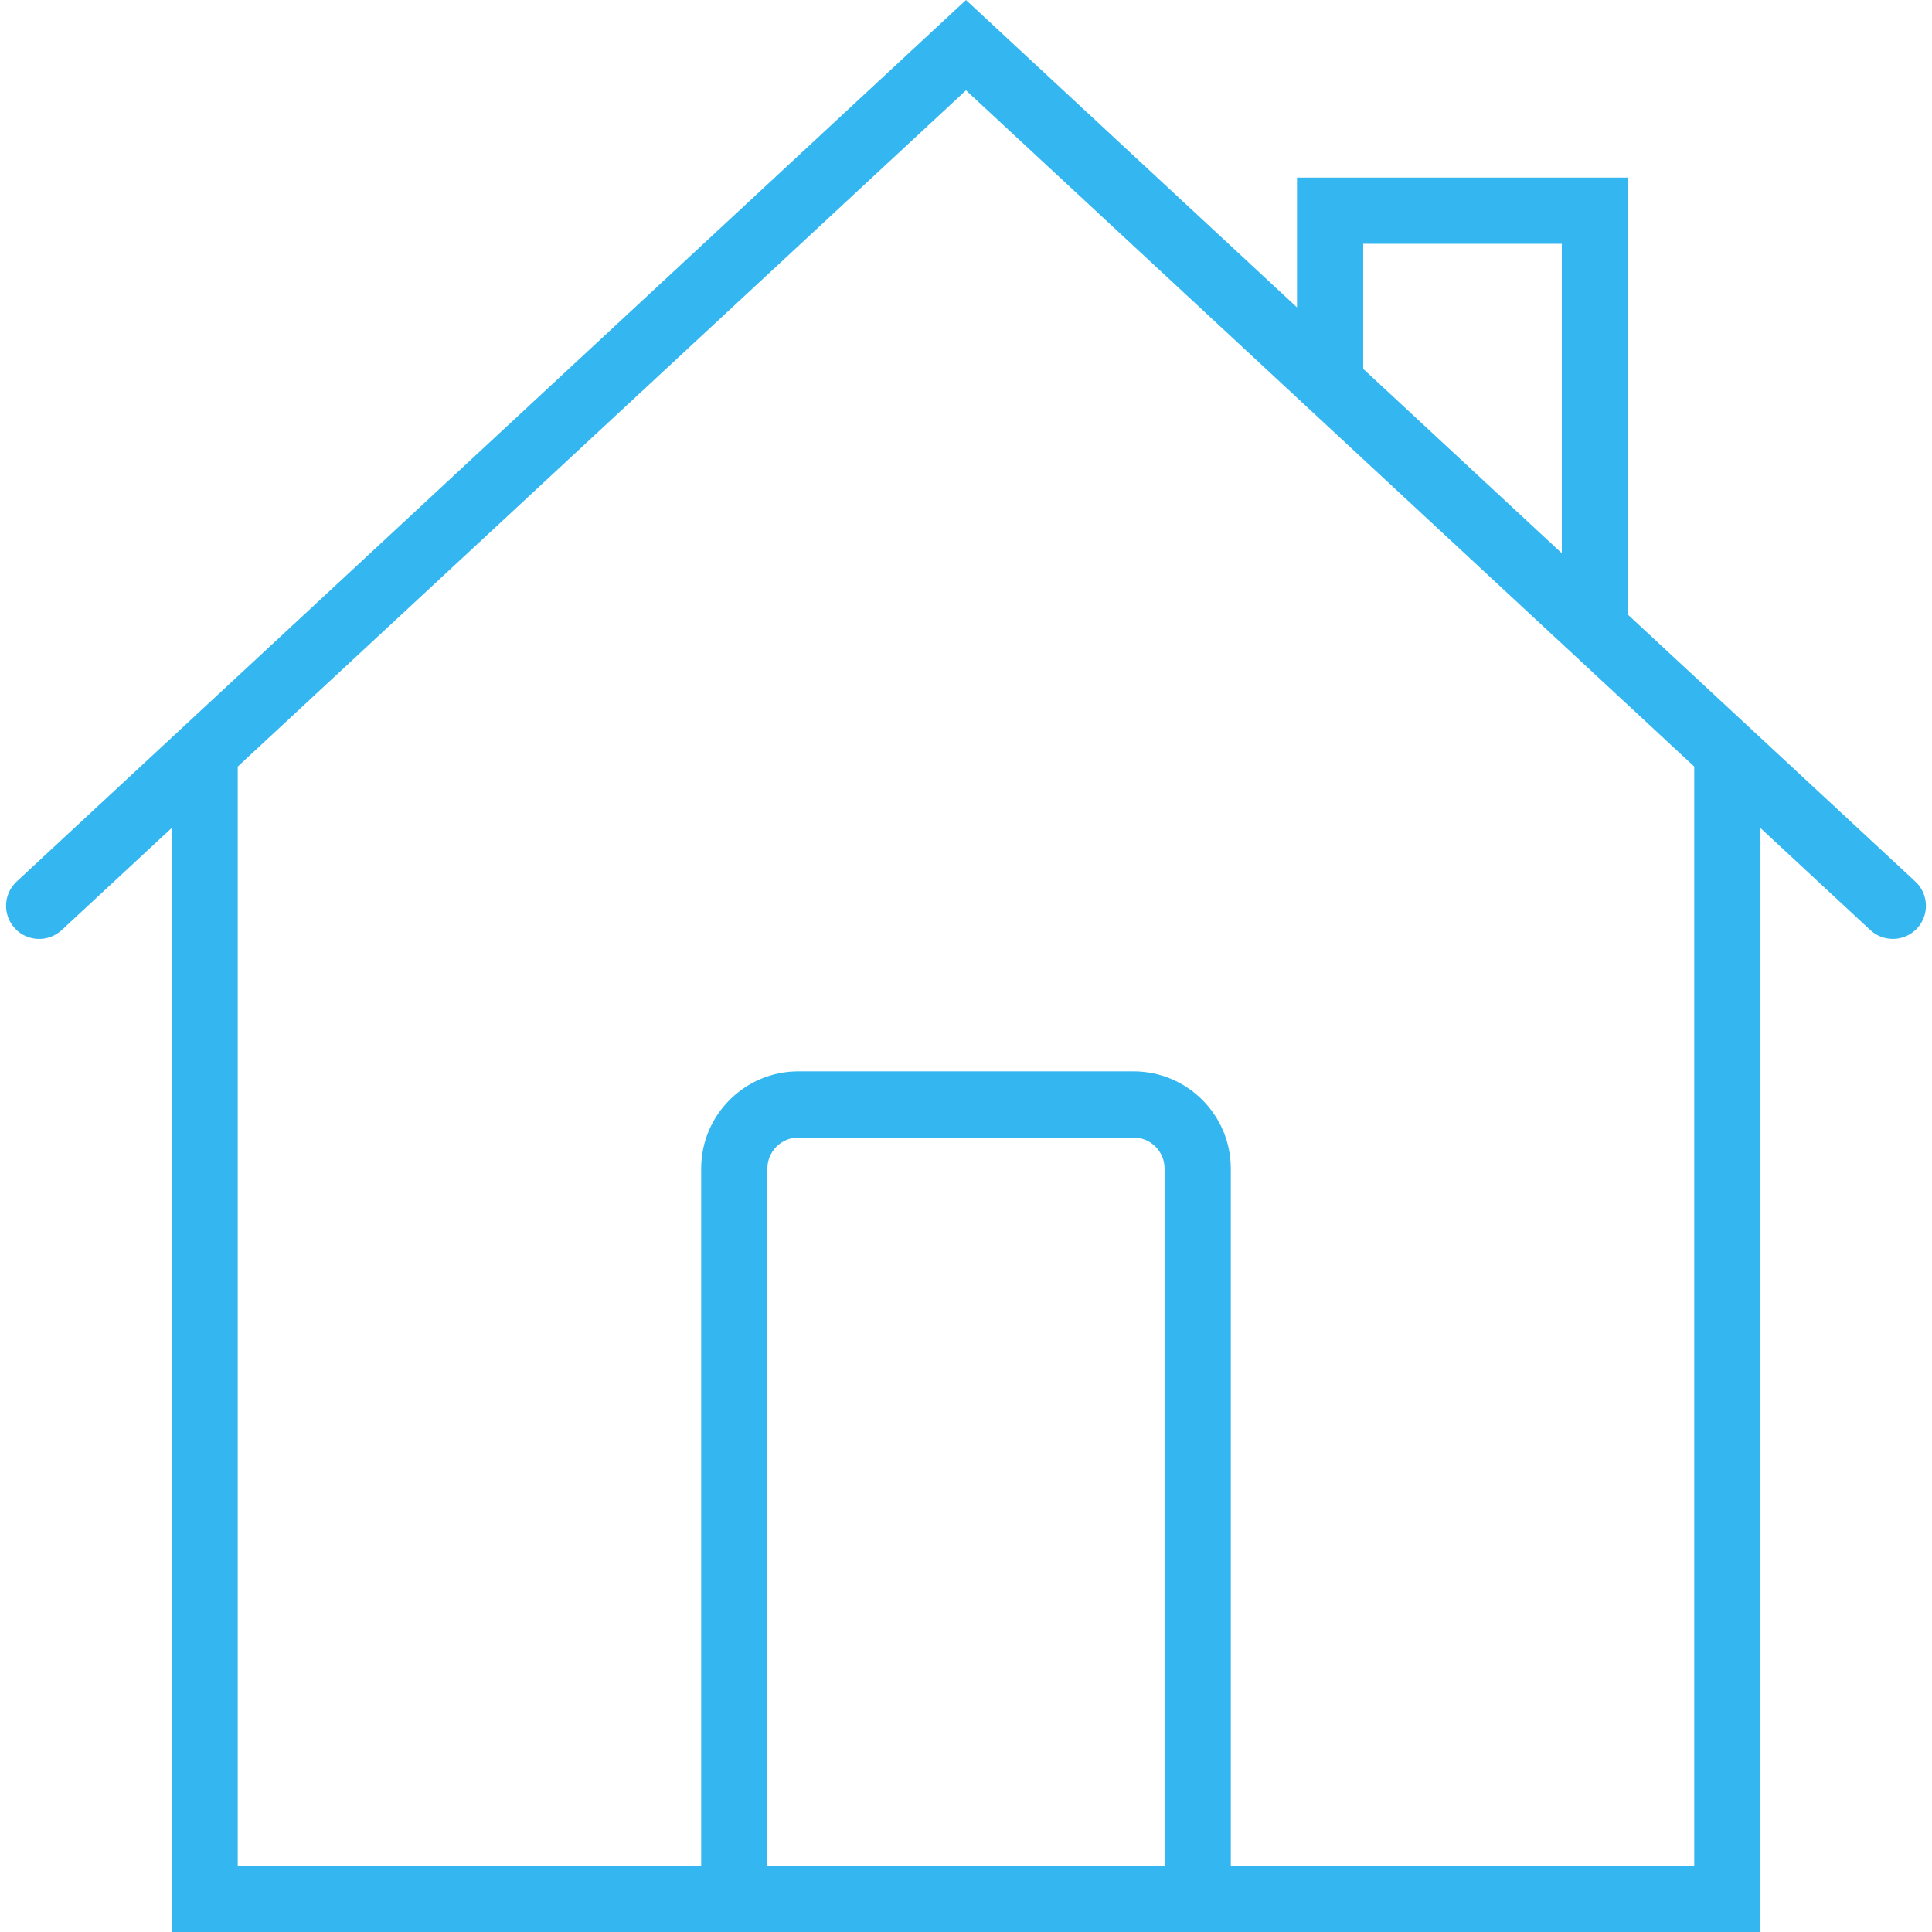
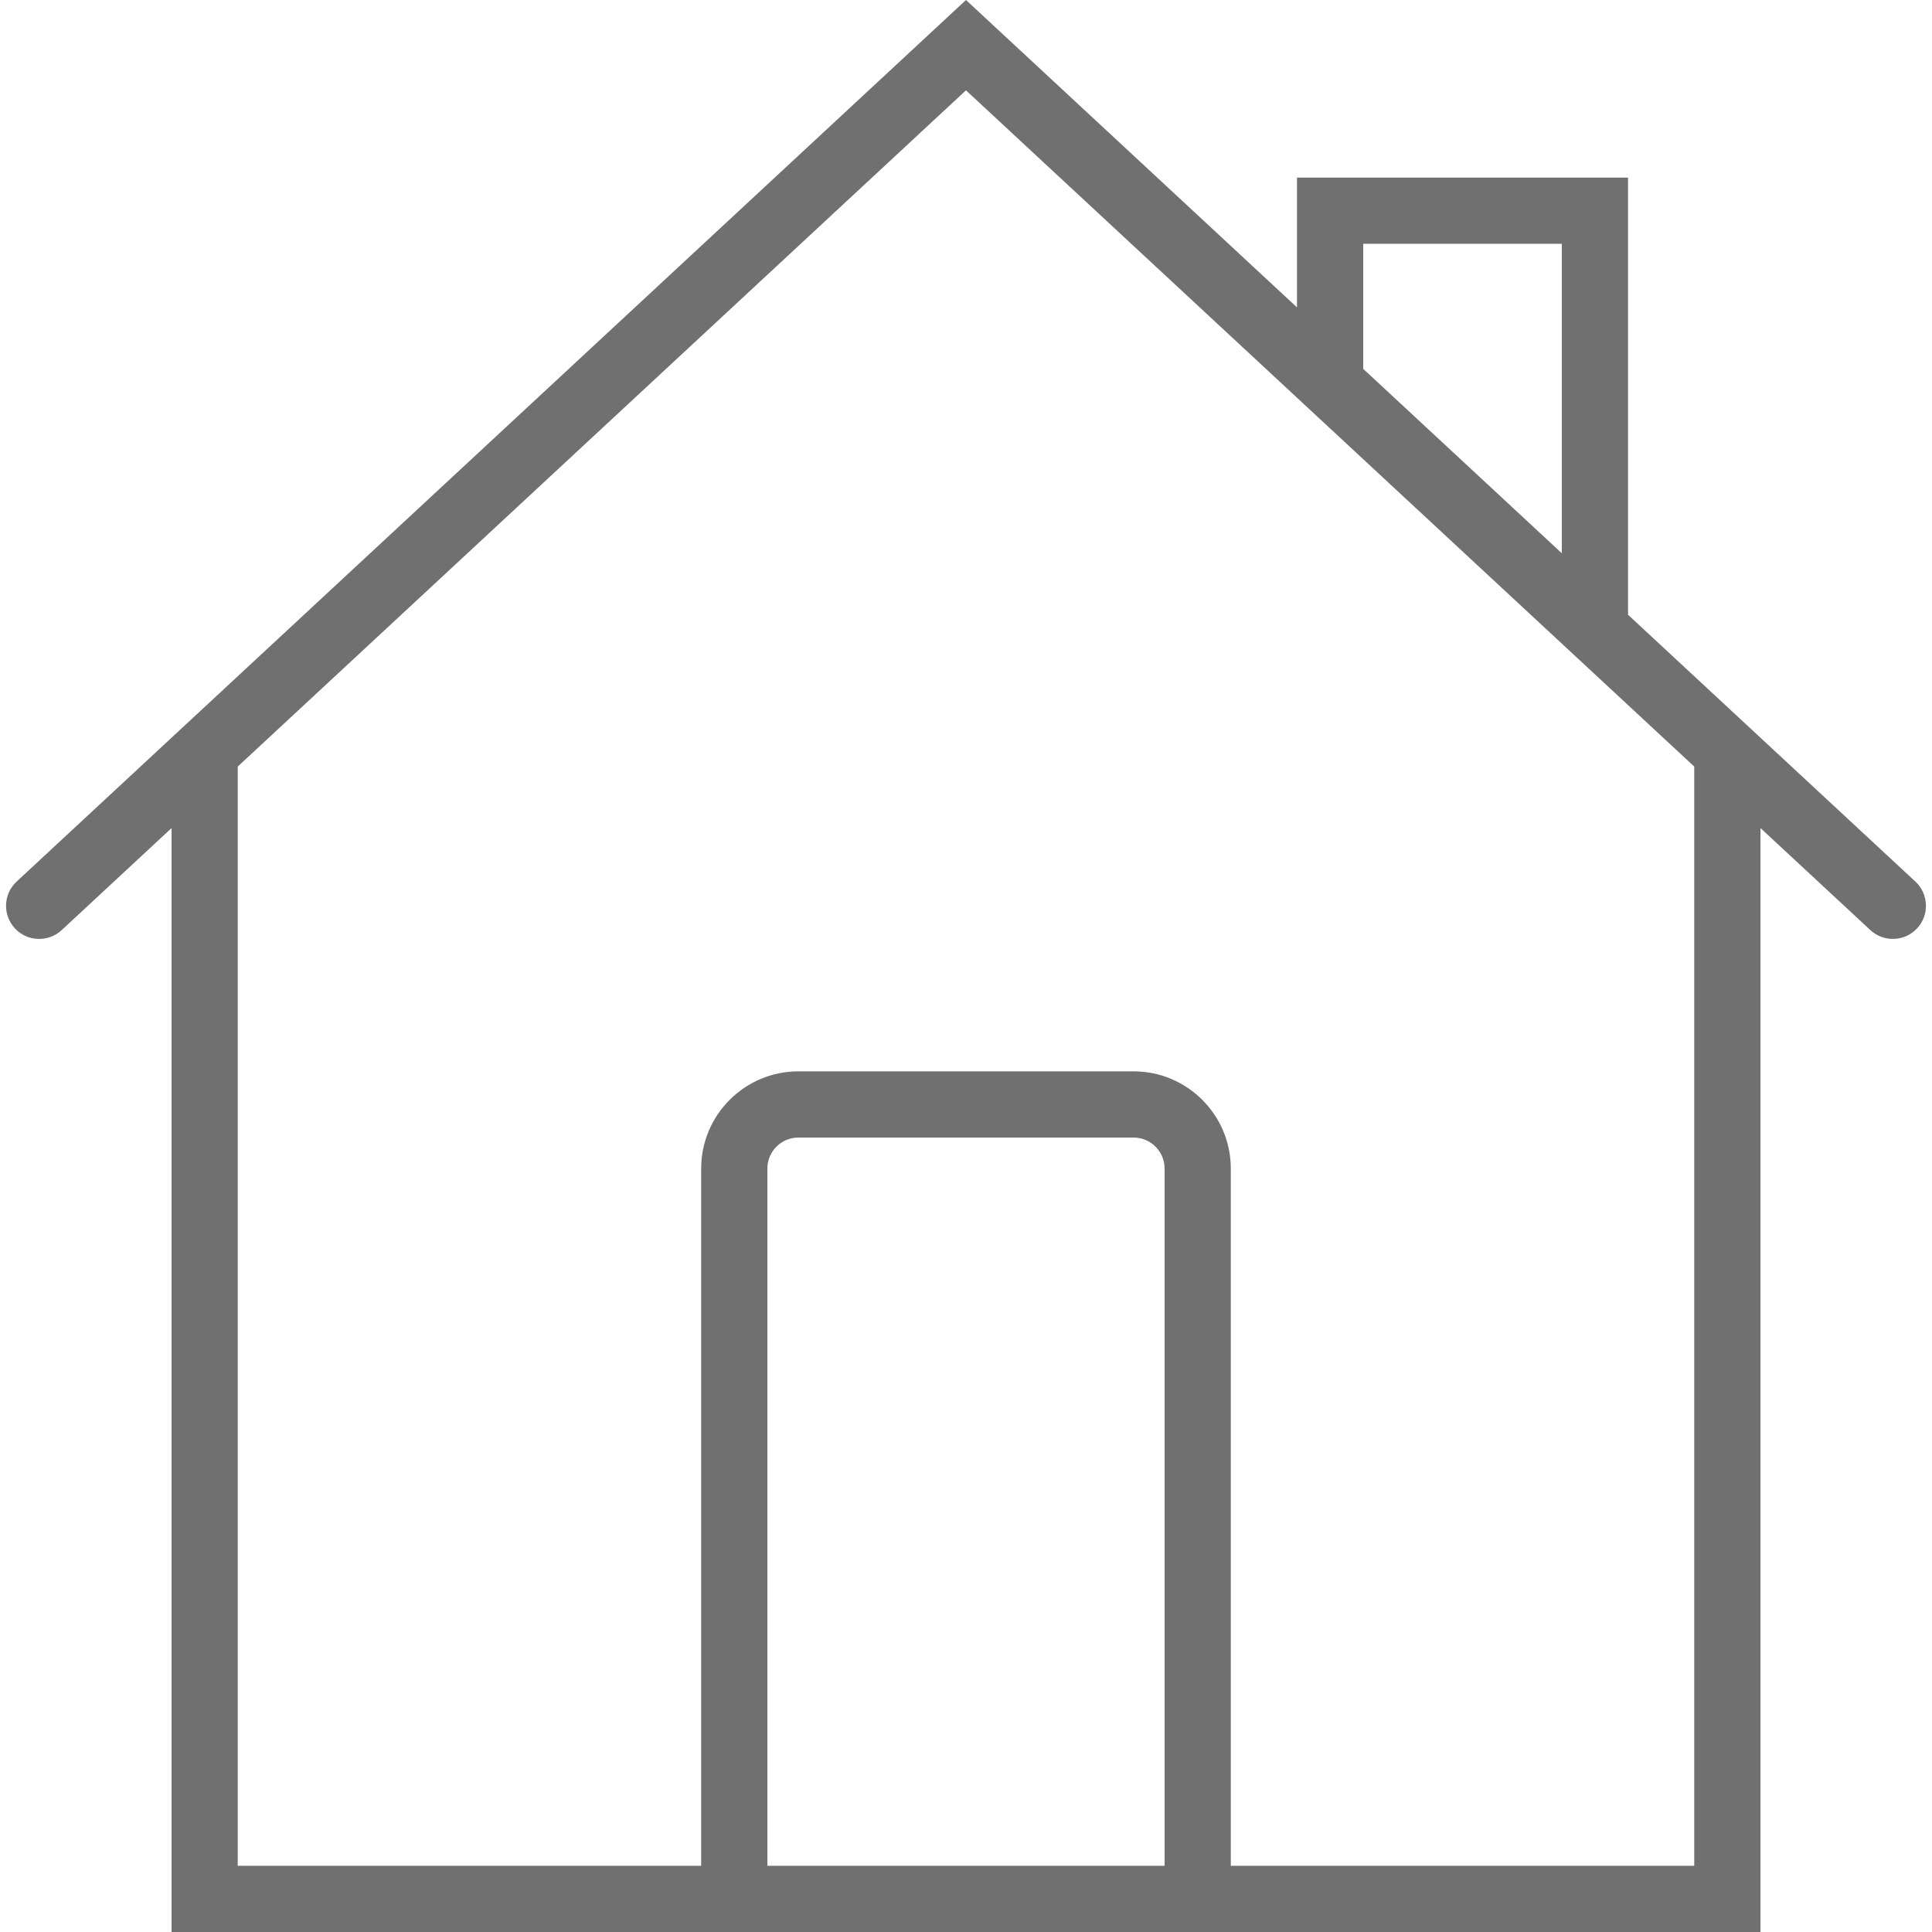
<svg xmlns="http://www.w3.org/2000/svg" version="1.1" id="Capa_1" x="0px" y="0px" viewBox="0 0 58.365 58.365" style="enable-background:new 0 0 58.365 58.365;" xml:space="preserve" width="512px" height="512px" class="">
  <g>
-     <path d="M57.863,26.632l-8.681-8.061V5.365h-10v3.921L29.182,0L0.502,26.632c-0.404,0.376-0.428,1.009-0.052,1.414  c0.375,0.404,1.008,0.427,1.414,0.052l3.319-3.082v33.349h16h16h16V25.015l3.319,3.082c0.192,0.179,0.437,0.267,0.681,0.267  c0.269,0,0.536-0.107,0.732-0.319C58.291,27.641,58.267,27.008,57.863,26.632z M41.182,7.365h6v9.349l-6-5.571V7.365z   M23.182,56.365V35.302c0-0.517,0.42-0.937,0.937-0.937h10.126c0.517,0,0.937,0.42,0.937,0.937v21.063H23.182z M51.182,56.365h-14  V35.302c0-1.62-1.317-2.937-2.937-2.937H24.119c-1.62,0-2.937,1.317-2.937,2.937v21.063h-14V23.158l22-20.429l14.28,13.26  l5.72,5.311v0l2,1.857V56.365z" data-original="#000000" class="active-path" data-old_color="#000000" fill="#34B7F1" />
+     <path d="M57.863,26.632l-8.681-8.061V5.365h-10v3.921L29.182,0L0.502,26.632c-0.404,0.376-0.428,1.009-0.052,1.414  c0.375,0.404,1.008,0.427,1.414,0.052l3.319-3.082v33.349h16h16h16V25.015l3.319,3.082c0.192,0.179,0.437,0.267,0.681,0.267  c0.269,0,0.536-0.107,0.732-0.319C58.291,27.641,58.267,27.008,57.863,26.632z M41.182,7.365h6v9.349l-6-5.571V7.365z   M23.182,56.365V35.302c0-0.517,0.42-0.937,0.937-0.937h10.126c0.517,0,0.937,0.42,0.937,0.937v21.063H23.182z M51.182,56.365h-14  V35.302c0-1.62-1.317-2.937-2.937-2.937H24.119c-1.62,0-2.937,1.317-2.937,2.937v21.063h-14V23.158l22-20.429l14.28,13.26  l5.72,5.311v0l2,1.857V56.365z" data-original="#000000" class="active-path" data-old_color="#000000" fill="#707070" />
  </g>
</svg>
